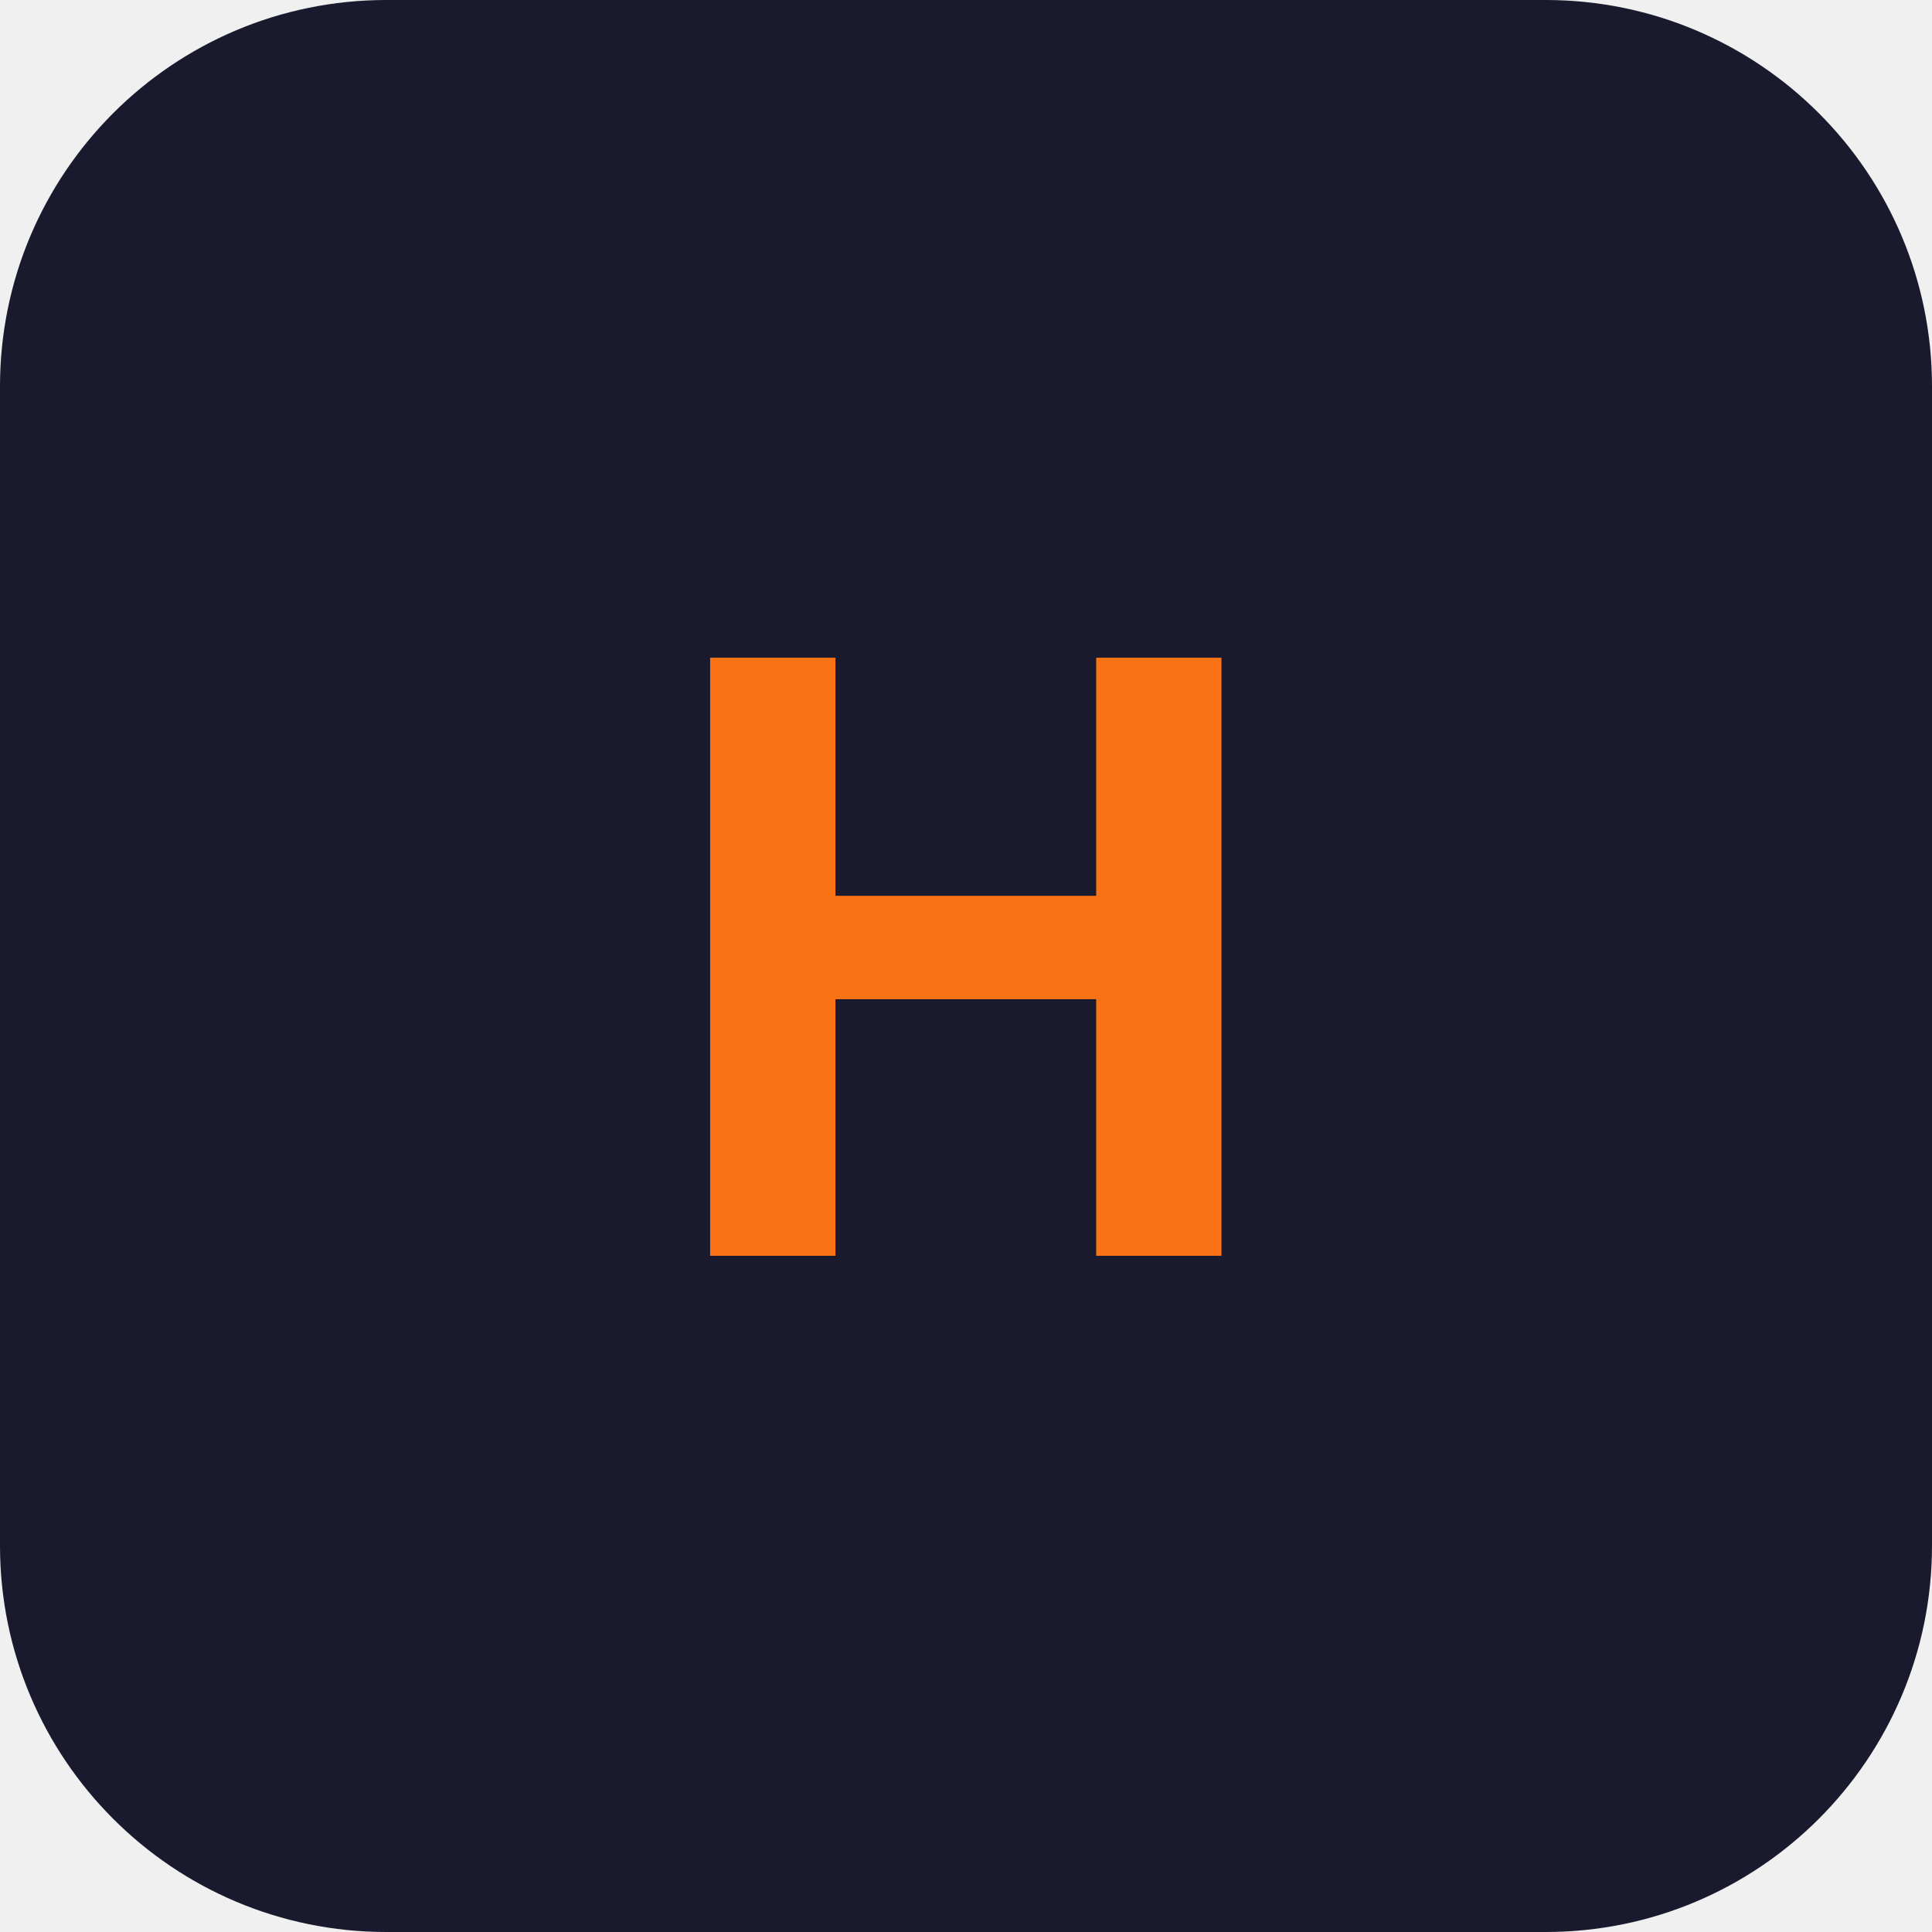
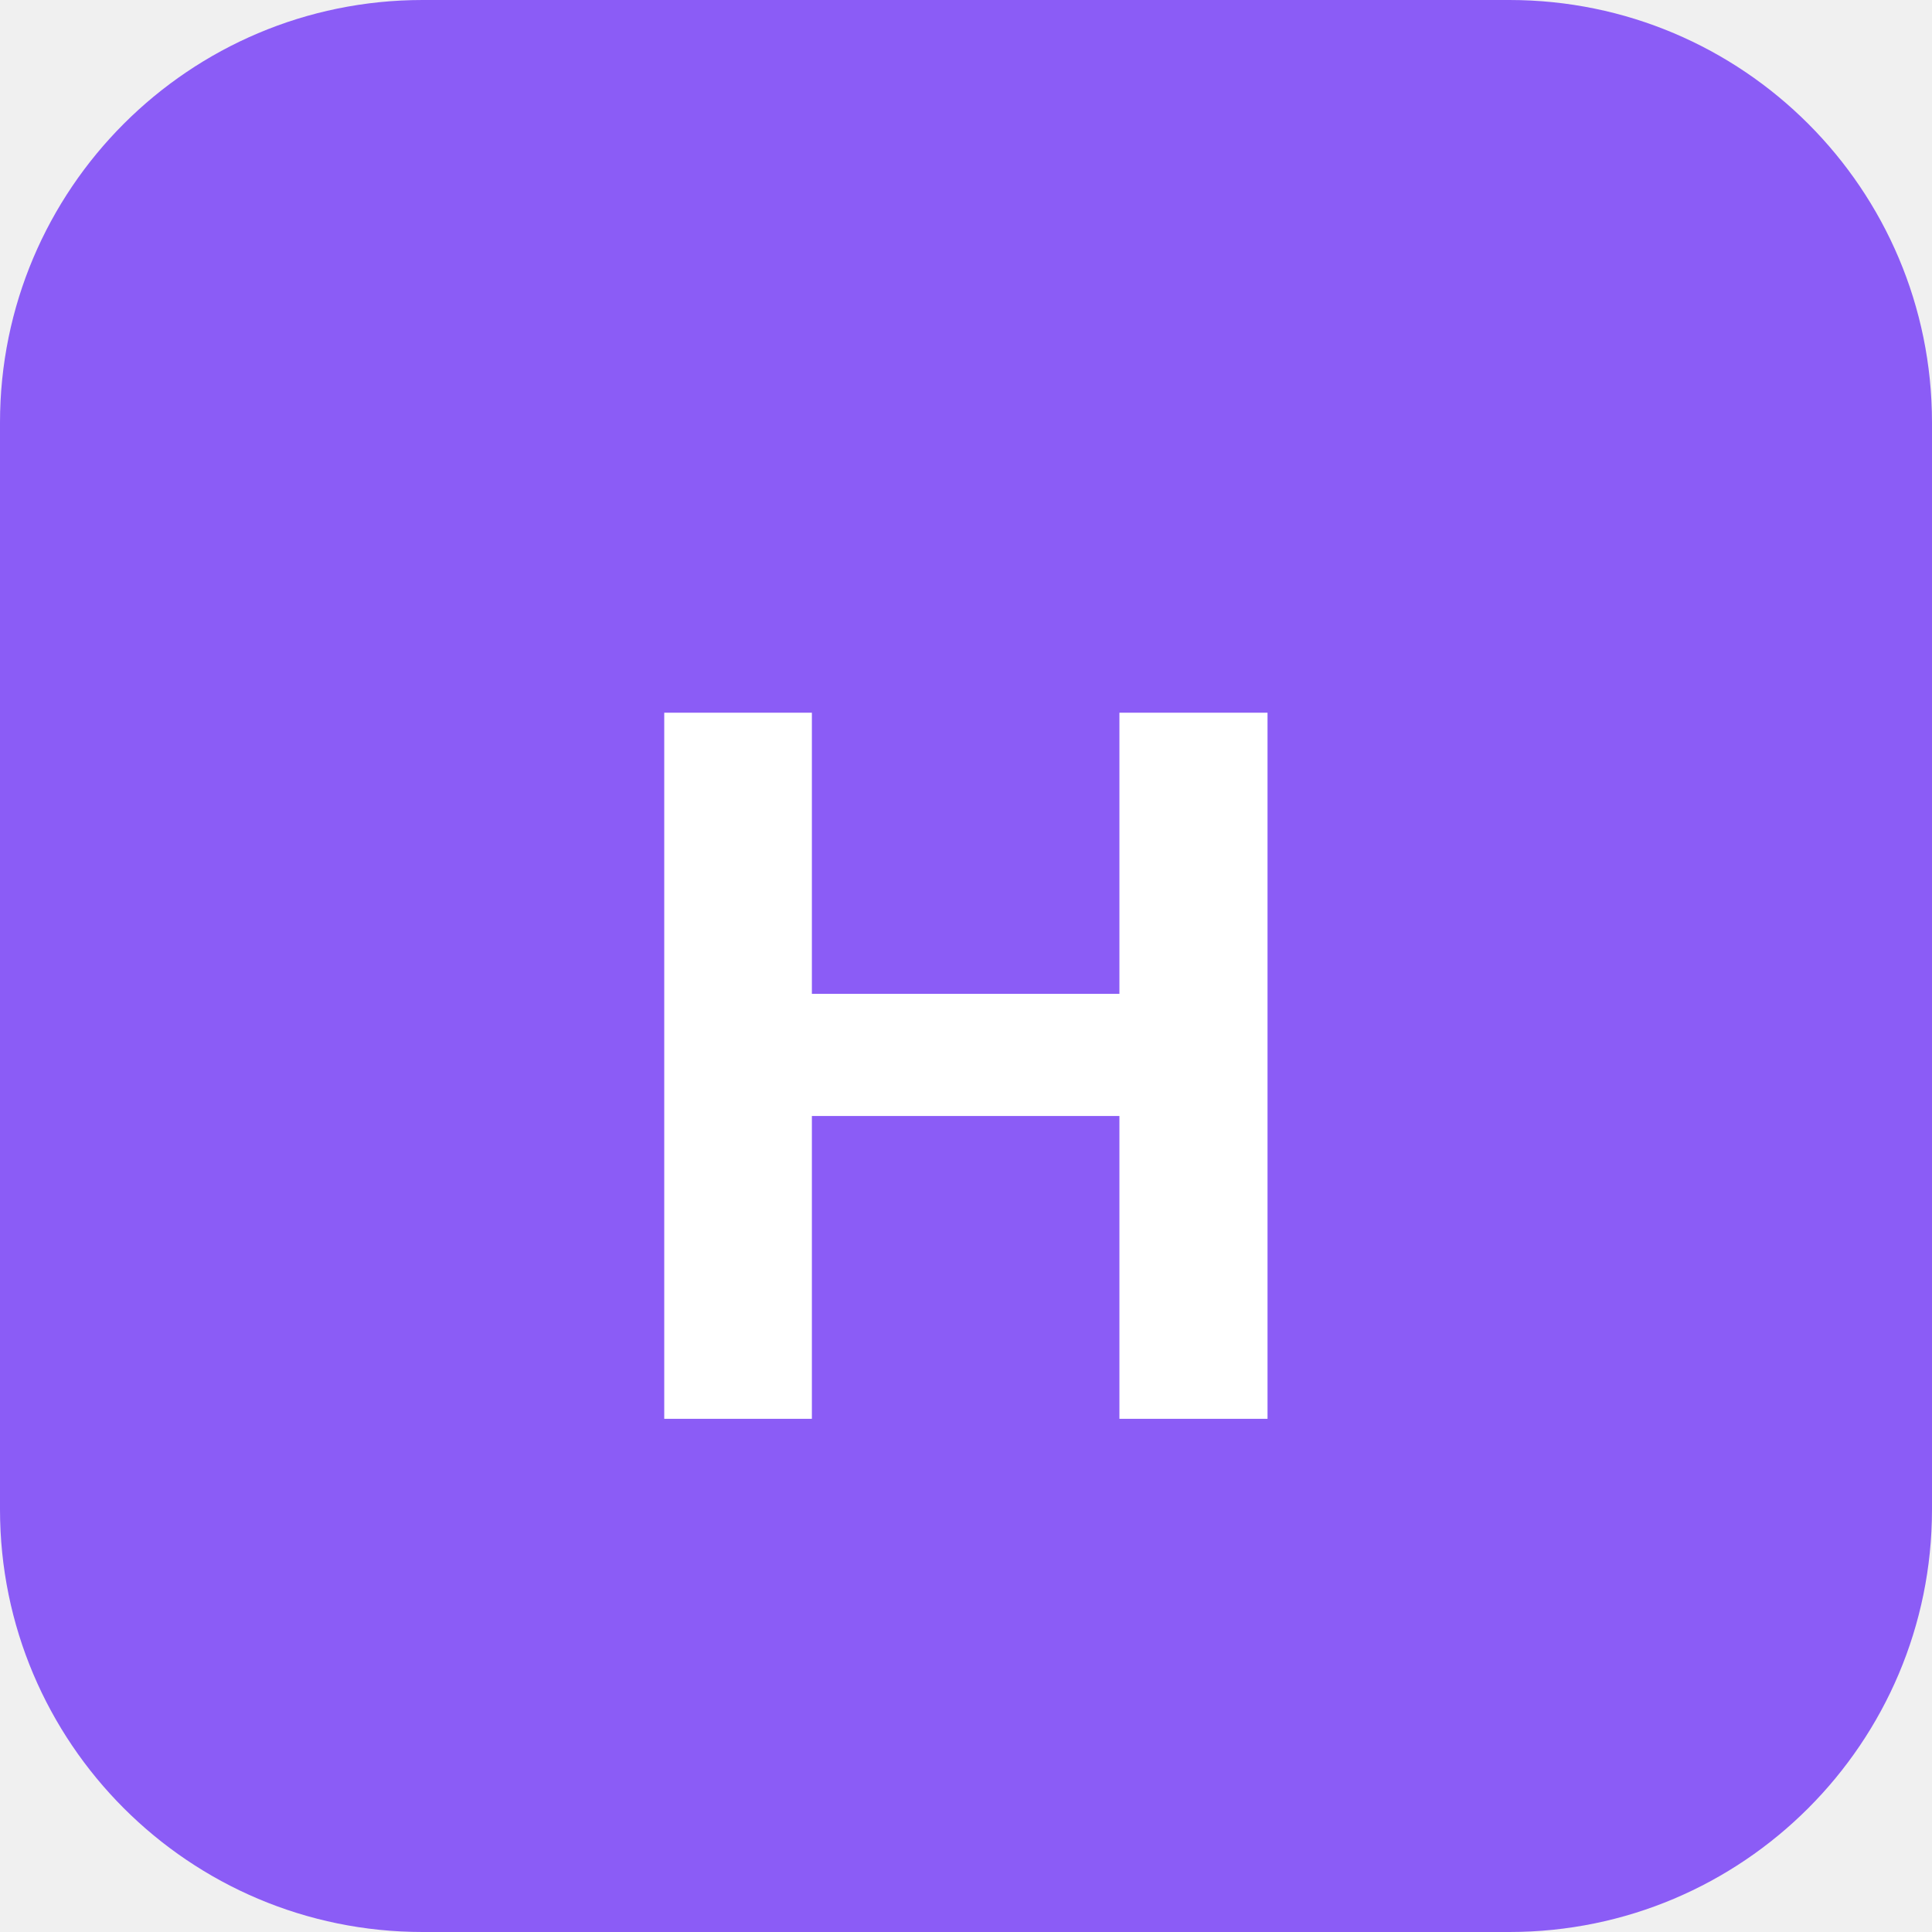
- <svg xmlns="http://www.w3.org/2000/svg" viewBox="0 0 80 80">
-   <rect width="80" height="80" rx="16" fill="#1a1a2e" />
-   <text x="40" y="52" font-family="Arial, sans-serif" font-size="36" font-weight="bold" fill="#F97316" text-anchor="middle">H</text>
+ <svg xmlns="http://www.w3.org/2000/svg" viewBox="0 0 64 64" width="64" height="64">
+   <rect width="64" height="64" rx="14" fill="#8b5cf6" />
+   <text x="32" y="47" text-anchor="middle" font-family="Arial,sans-serif" font-weight="900" font-size="34" fill="#fff">H</text>
</svg>
